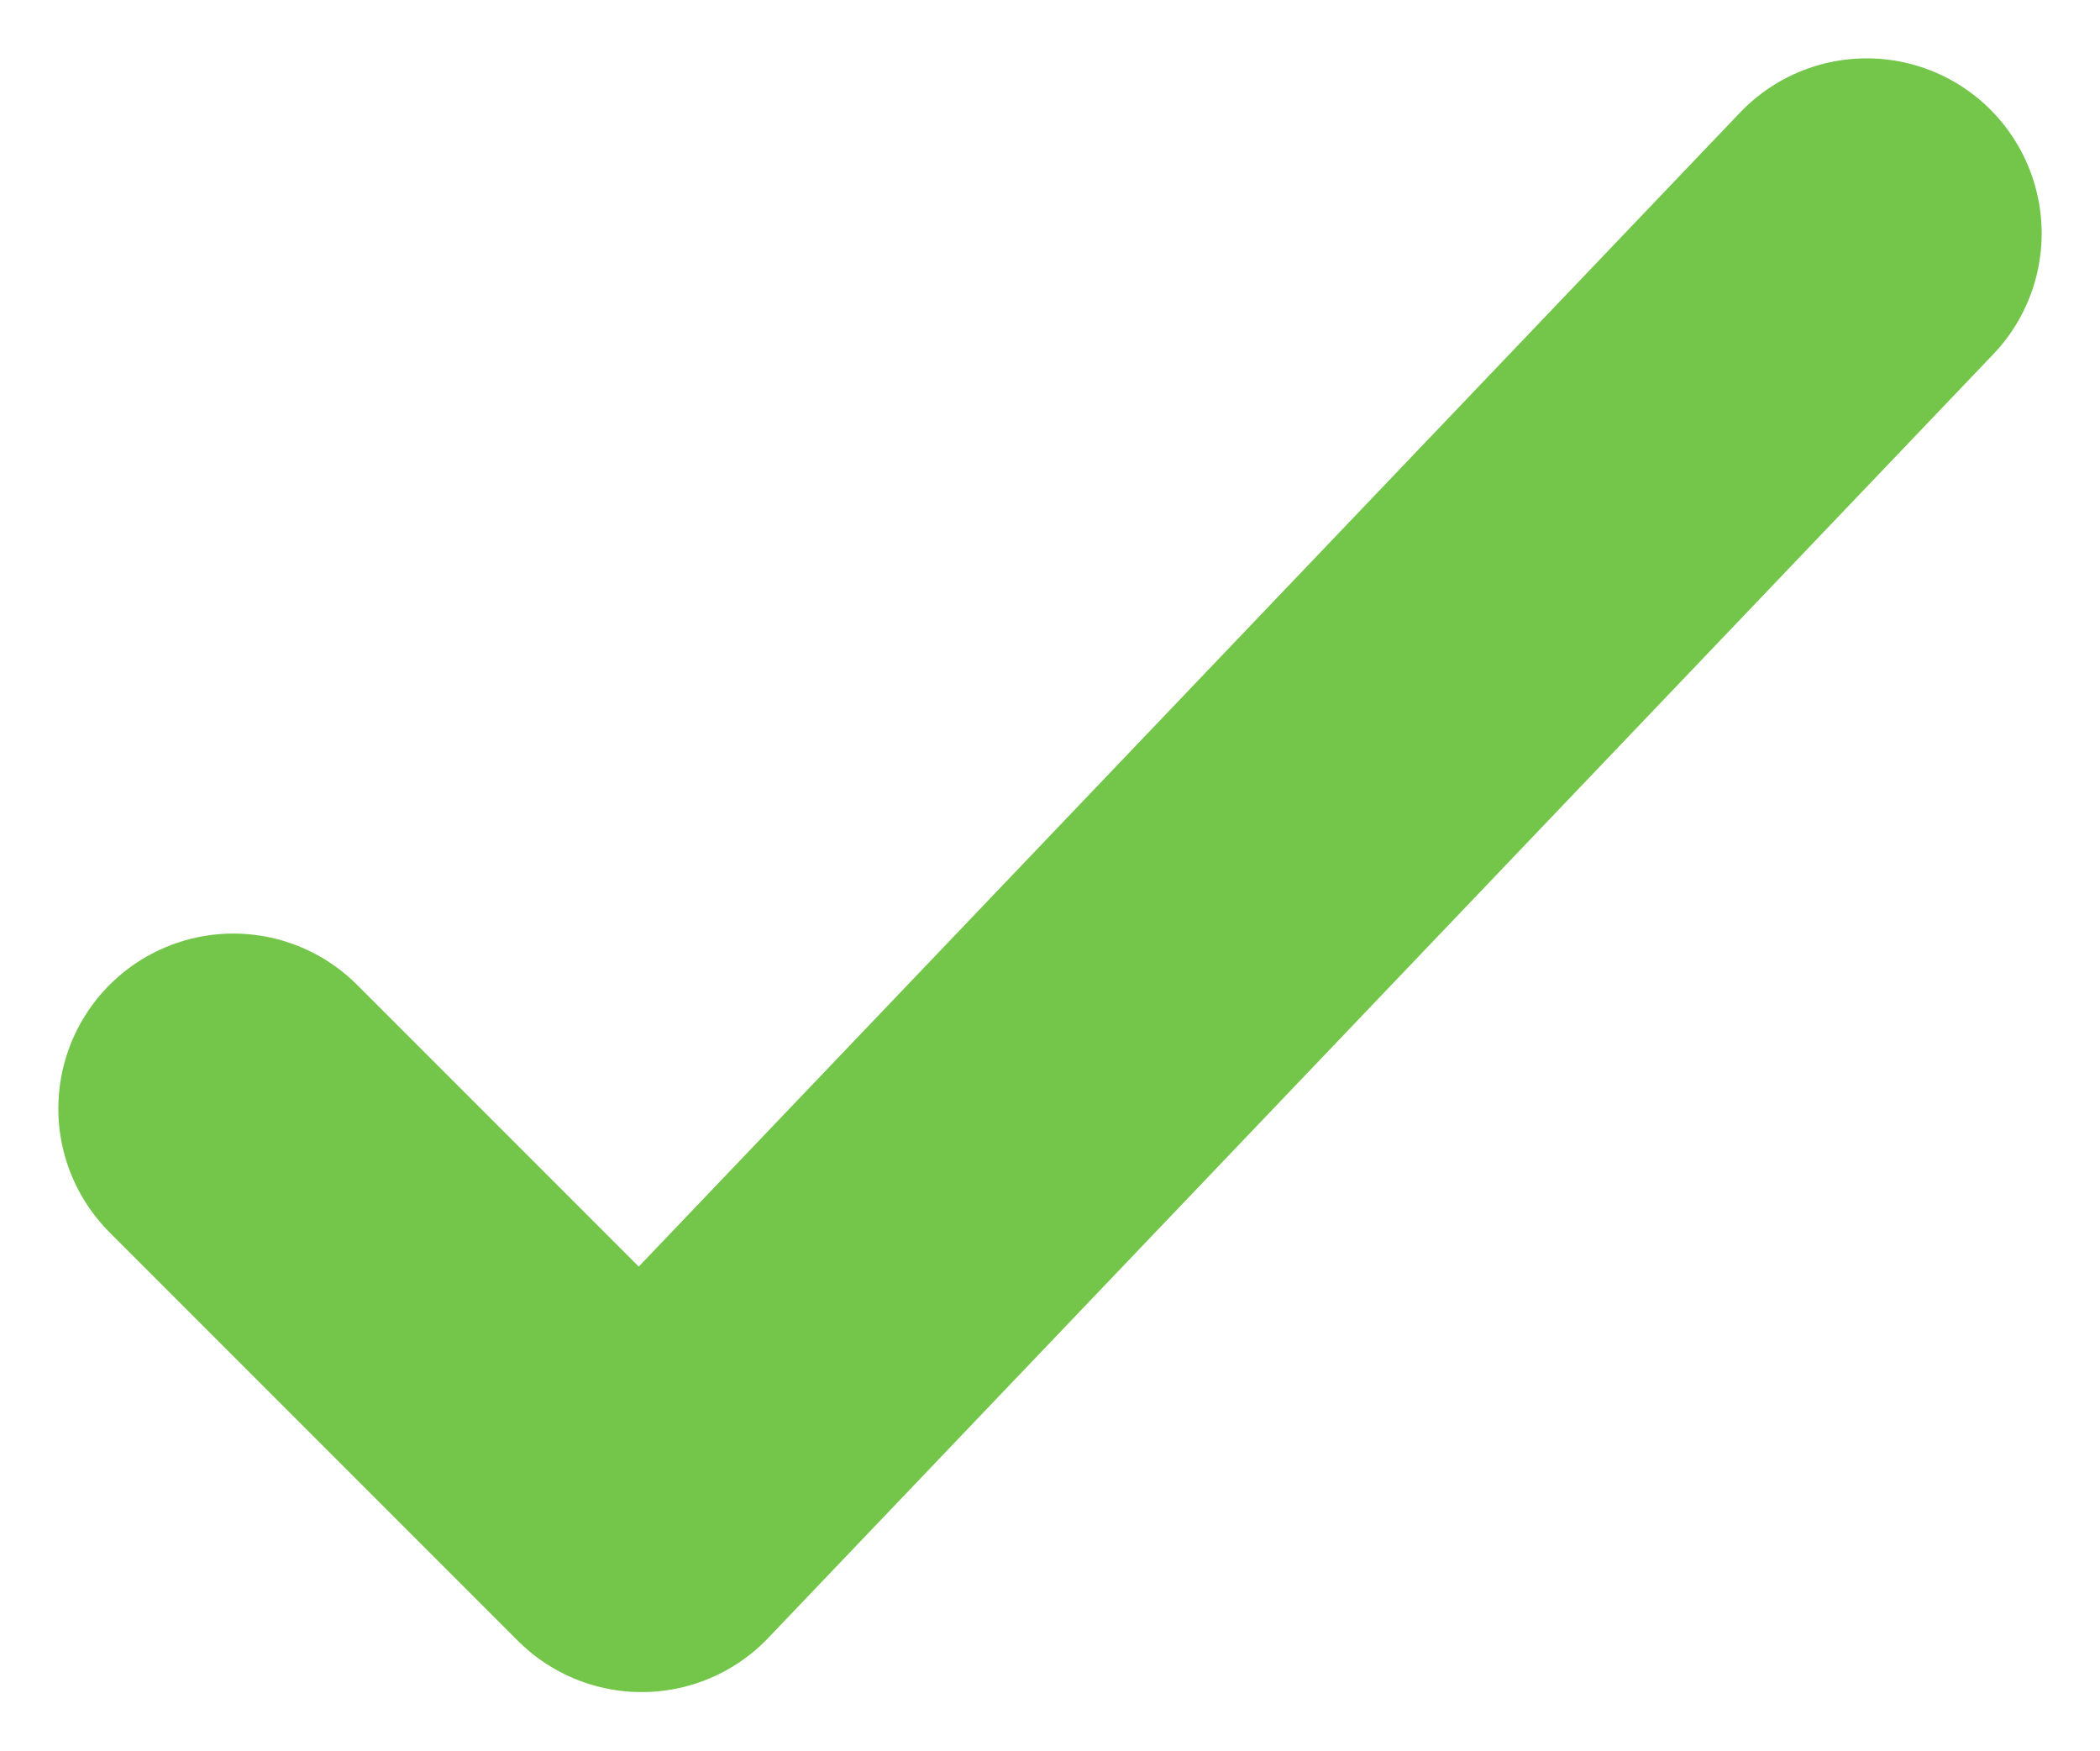
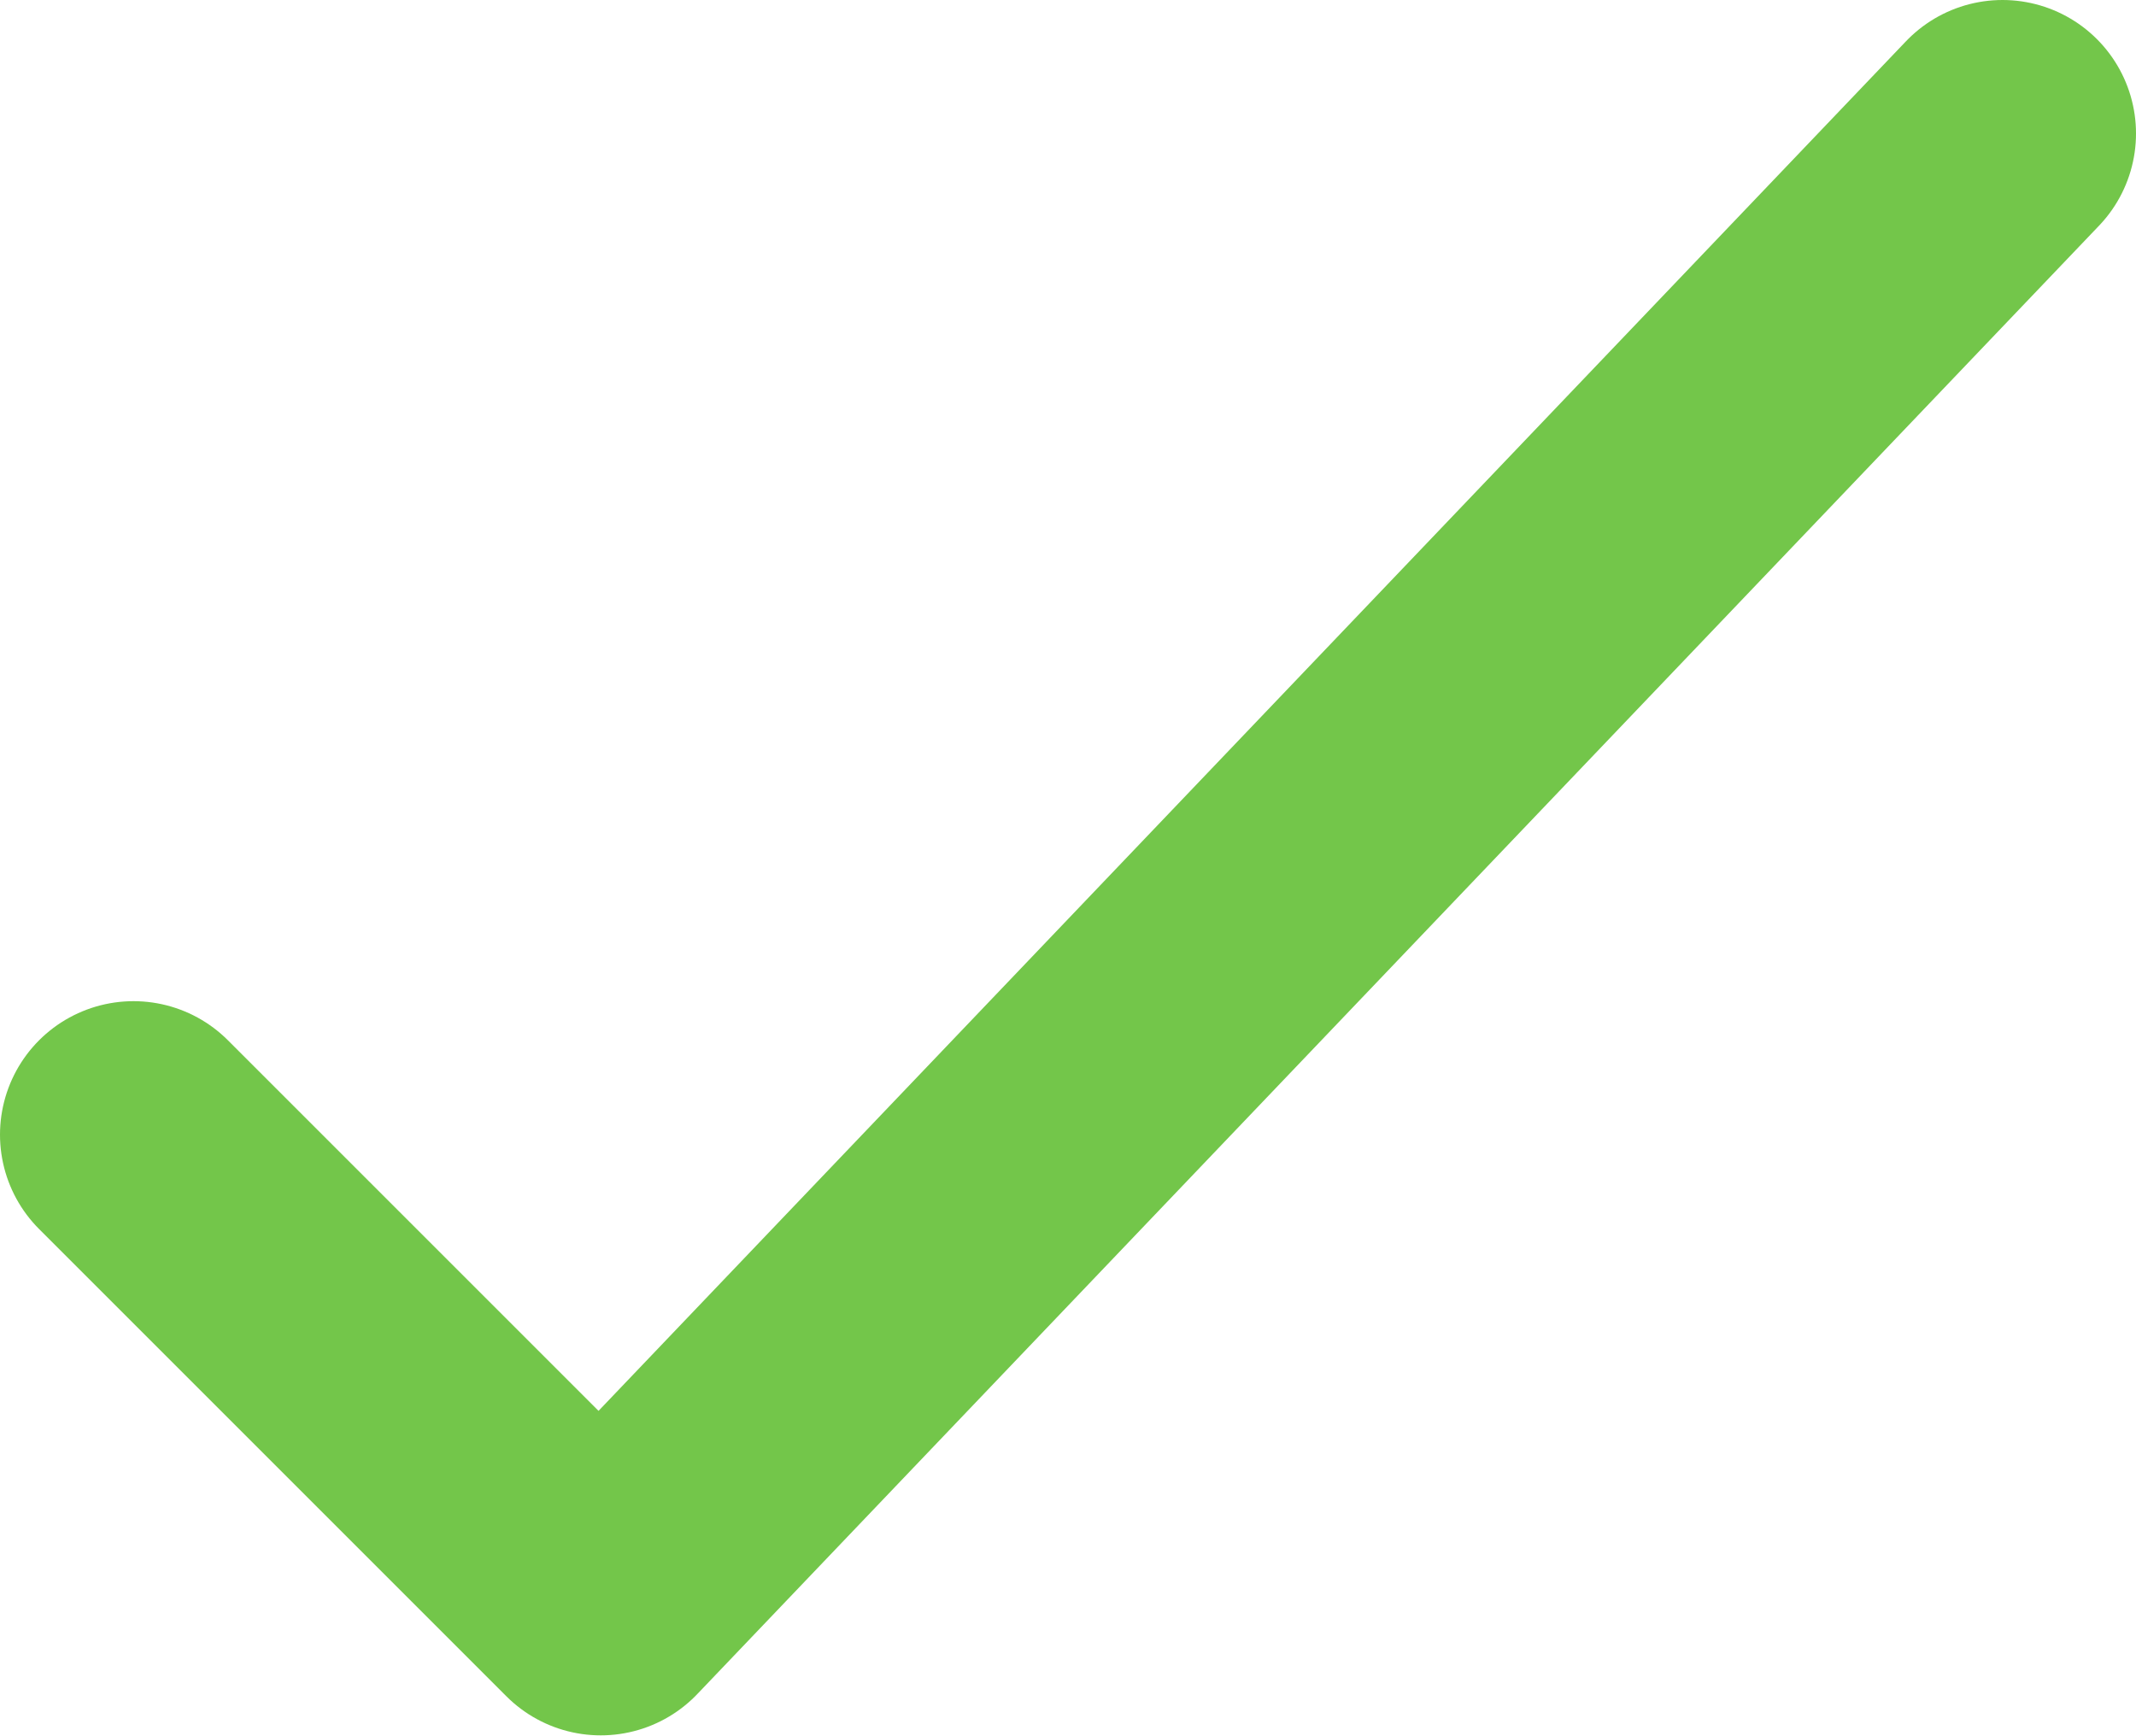
- <svg xmlns="http://www.w3.org/2000/svg" width="18" height="15" viewBox="0 0 18 15" fill="none">
-   <path d="M2 9.5L5.5 13L16 2" stroke="#73C64A" stroke-width="3" stroke-linecap="round" stroke-linejoin="round" />
+ <svg xmlns="http://www.w3.org/2000/svg" width="16" height="13" viewBox="0 0 16 13" fill="none">
+   <path d="M1 8.5L4.5 12L15 1" stroke="#73C64A" stroke-width="2" stroke-linecap="round" stroke-linejoin="round" />
</svg>
